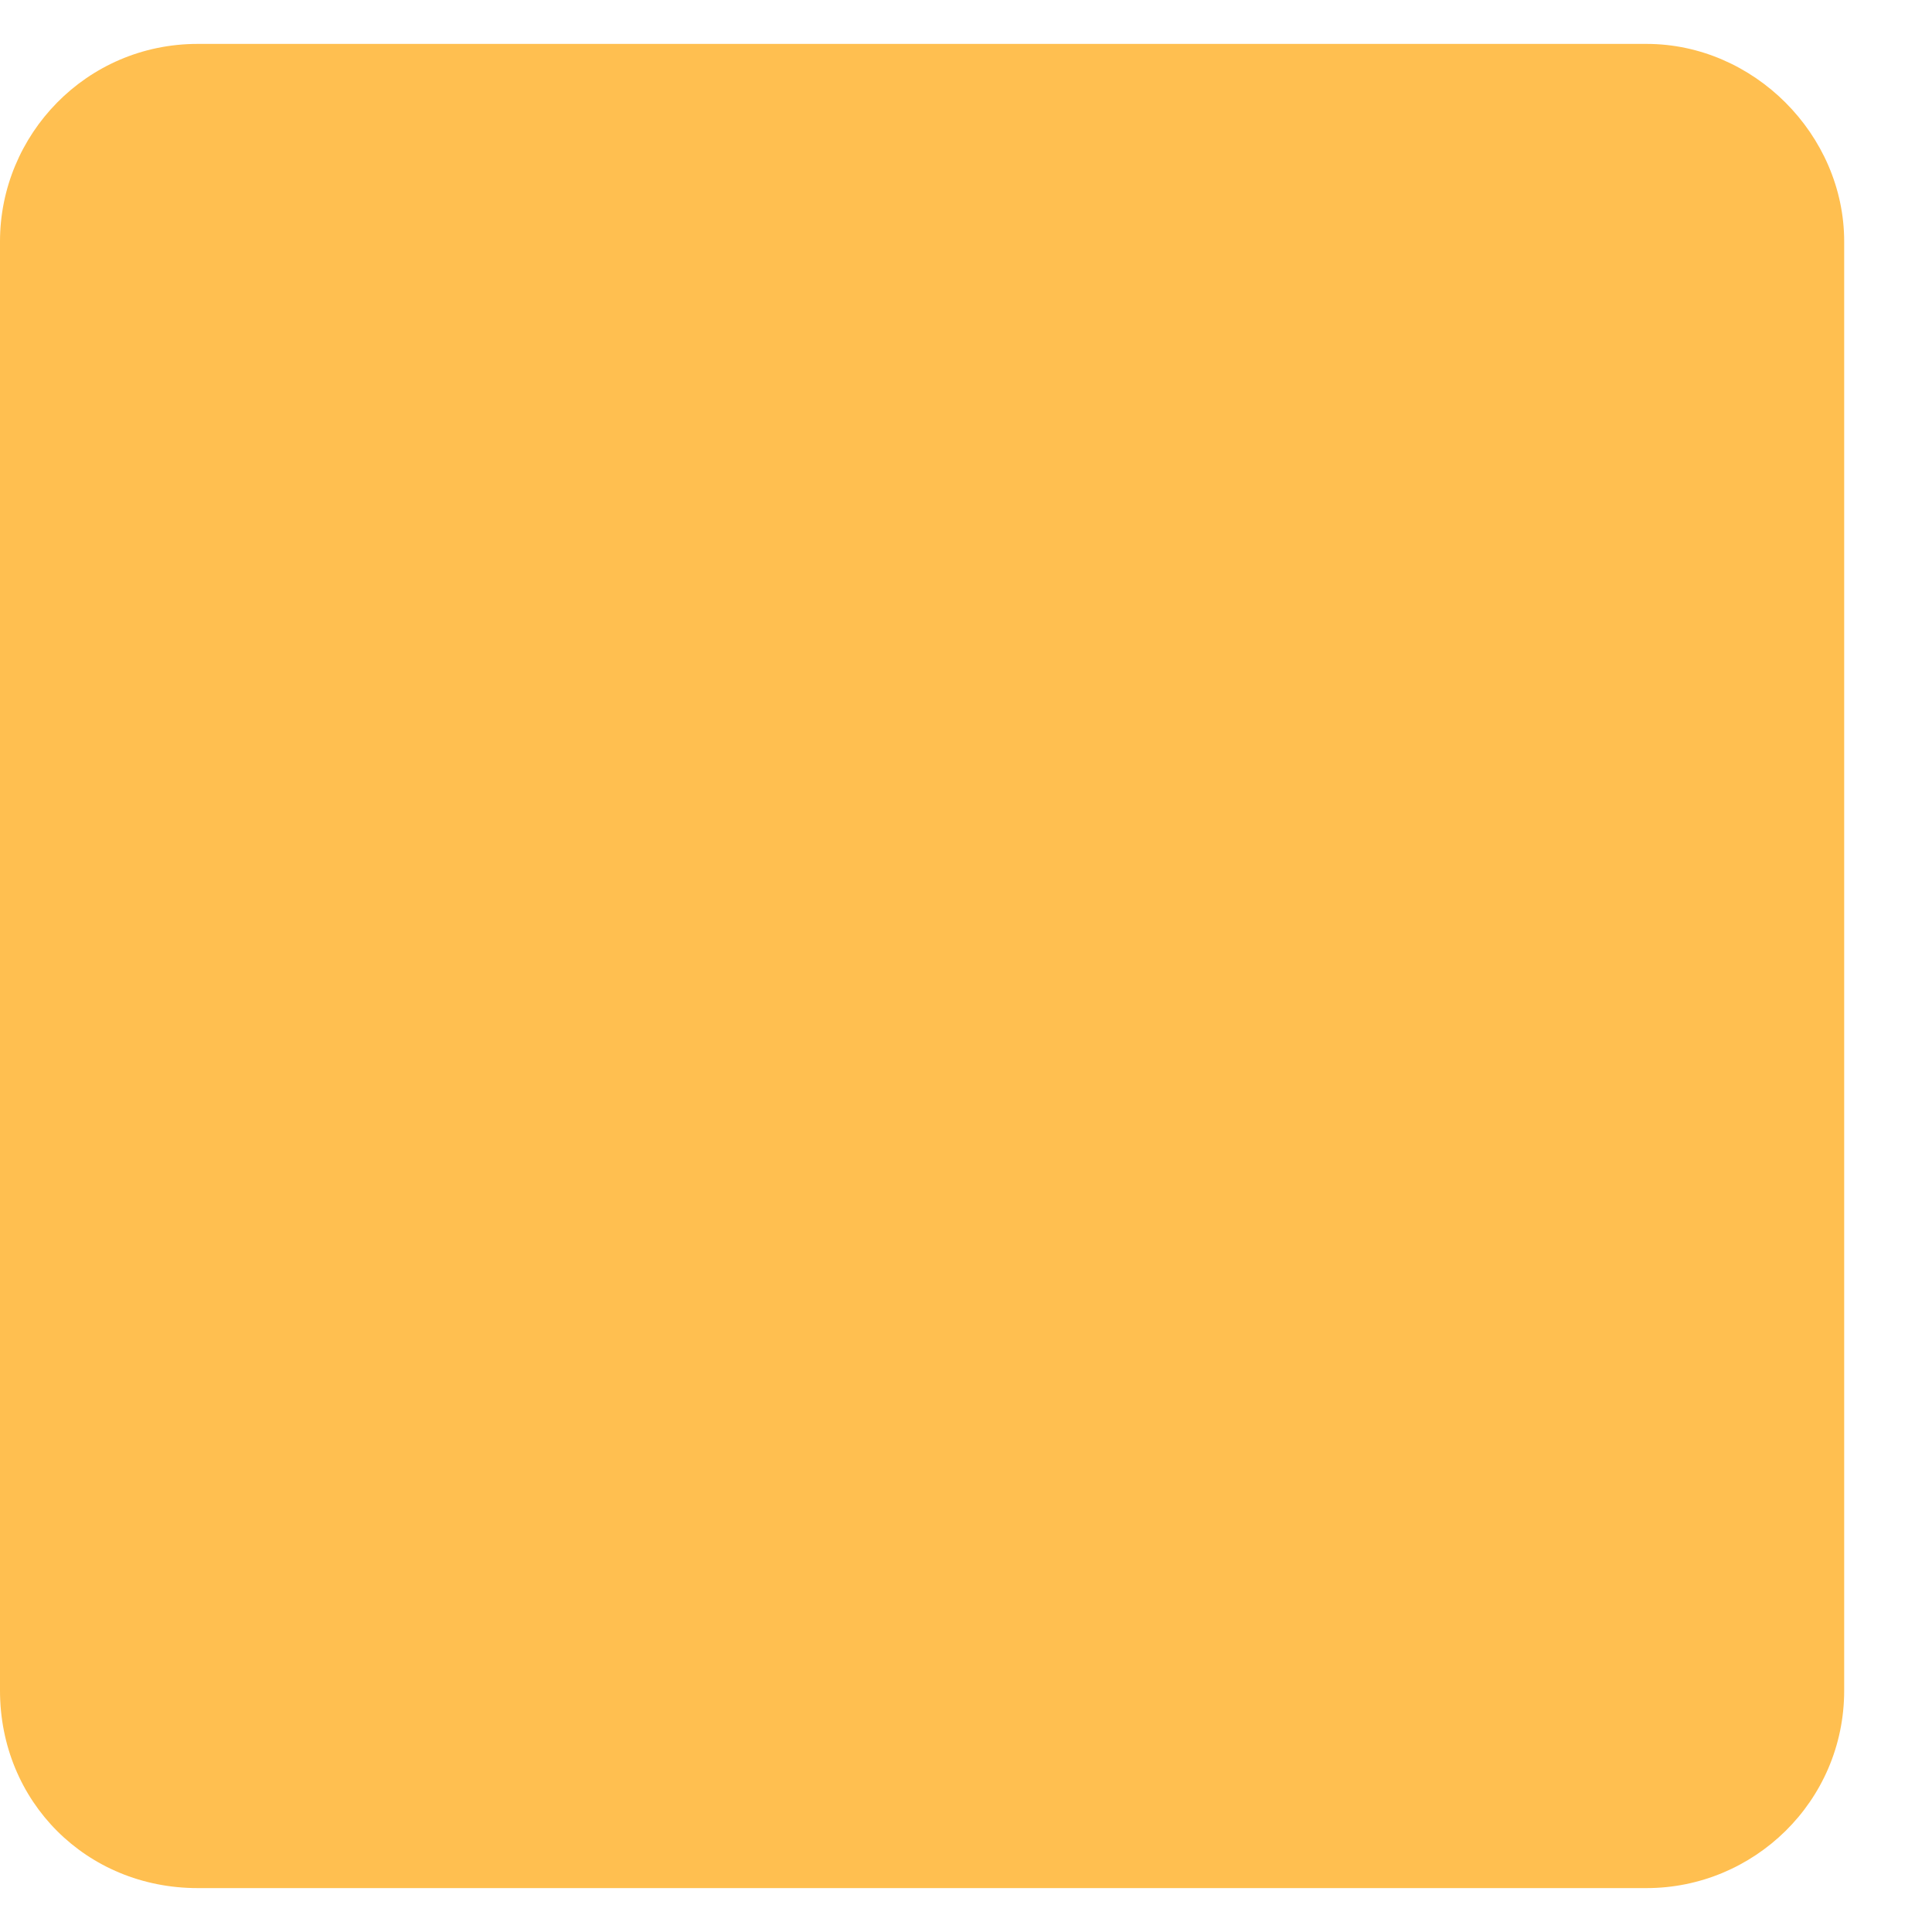
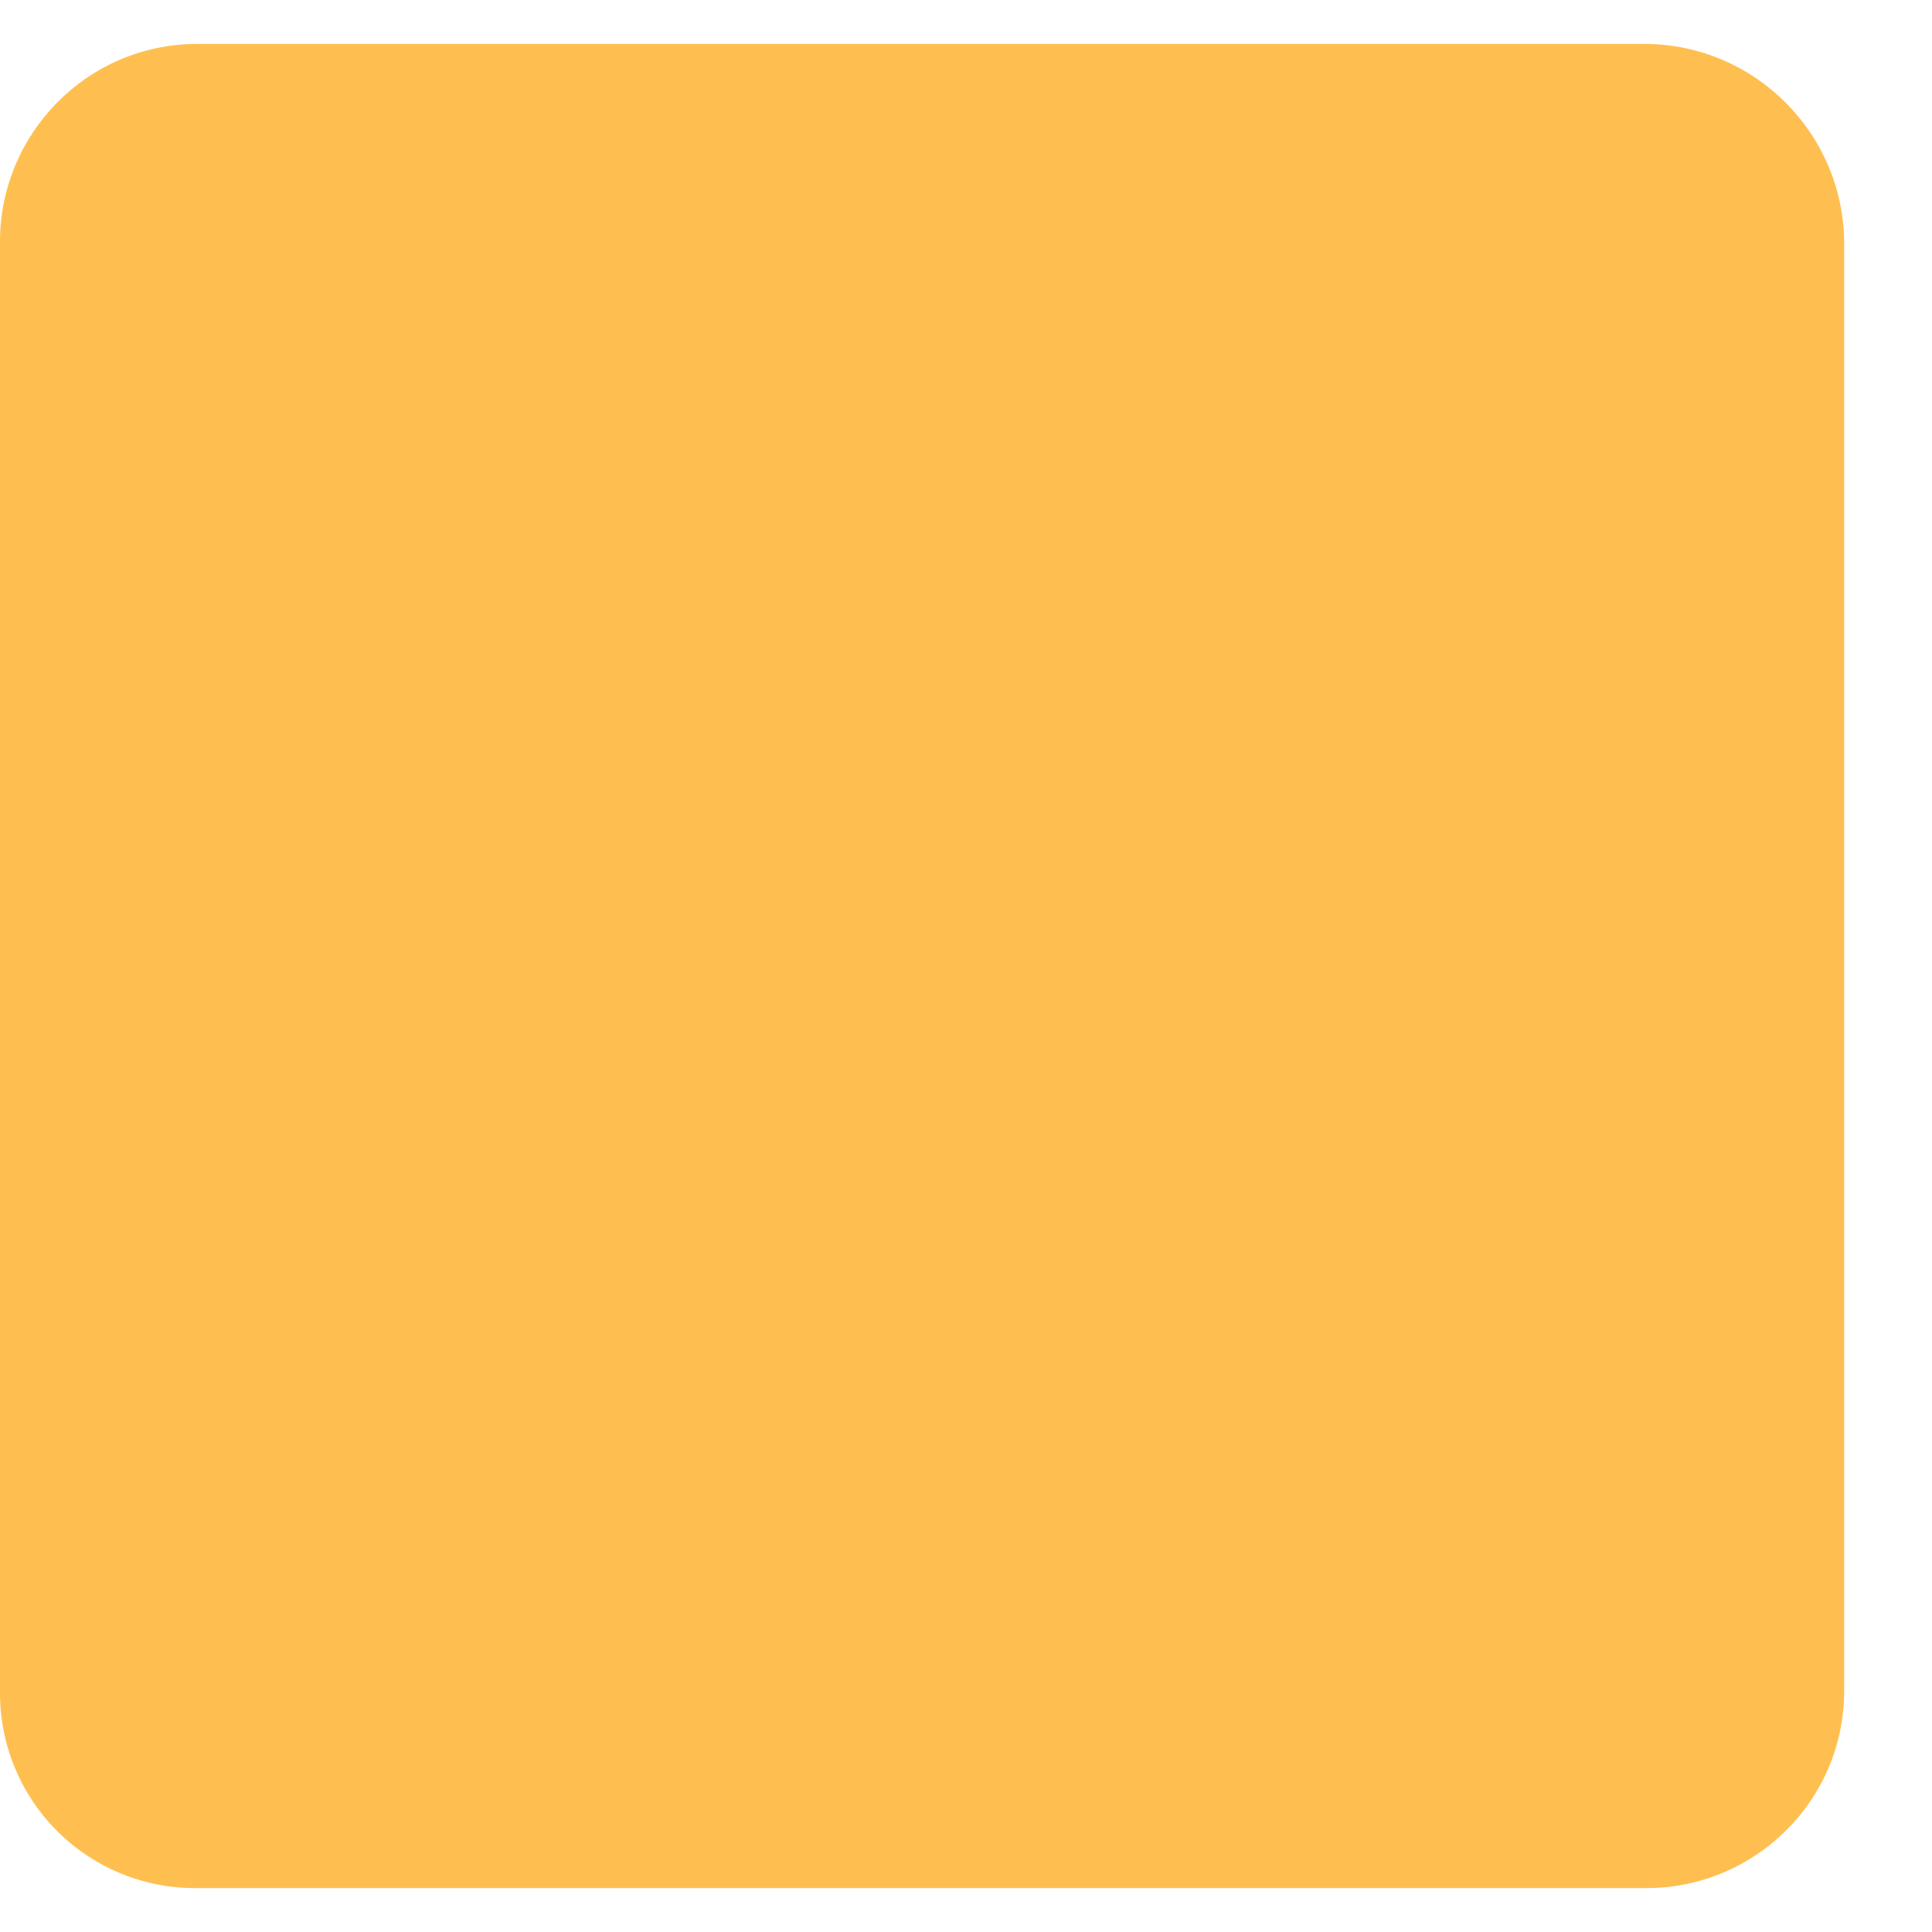
- <svg xmlns="http://www.w3.org/2000/svg" width="11" height="11" viewBox="0 0 11 11" fill="none">
-   <path d="M9.375 0.25H1.125C0.492 0.25 0 0.766 0 1.375V9.625C0 10.258 0.492 10.75 1.125 10.75H9.375C9.984 10.75 10.5 10.258 10.5 9.625V1.375C10.5 0.766 9.984 0.25 9.375 0.25Z" fill="#FFBF50" />
+ <svg xmlns="http://www.w3.org/2000/svg" width="11" height="11" fill="none">
+   <path d="M9.375.25h-8.25C.492.25 0 .766 0 1.375v8.25a1.11 1.11 0 001.125 1.125h8.25c.61 0 1.125-.492 1.125-1.125v-8.25A1.14 1.14 0 009.375.25z" fill="#FFBF50" />
</svg>
